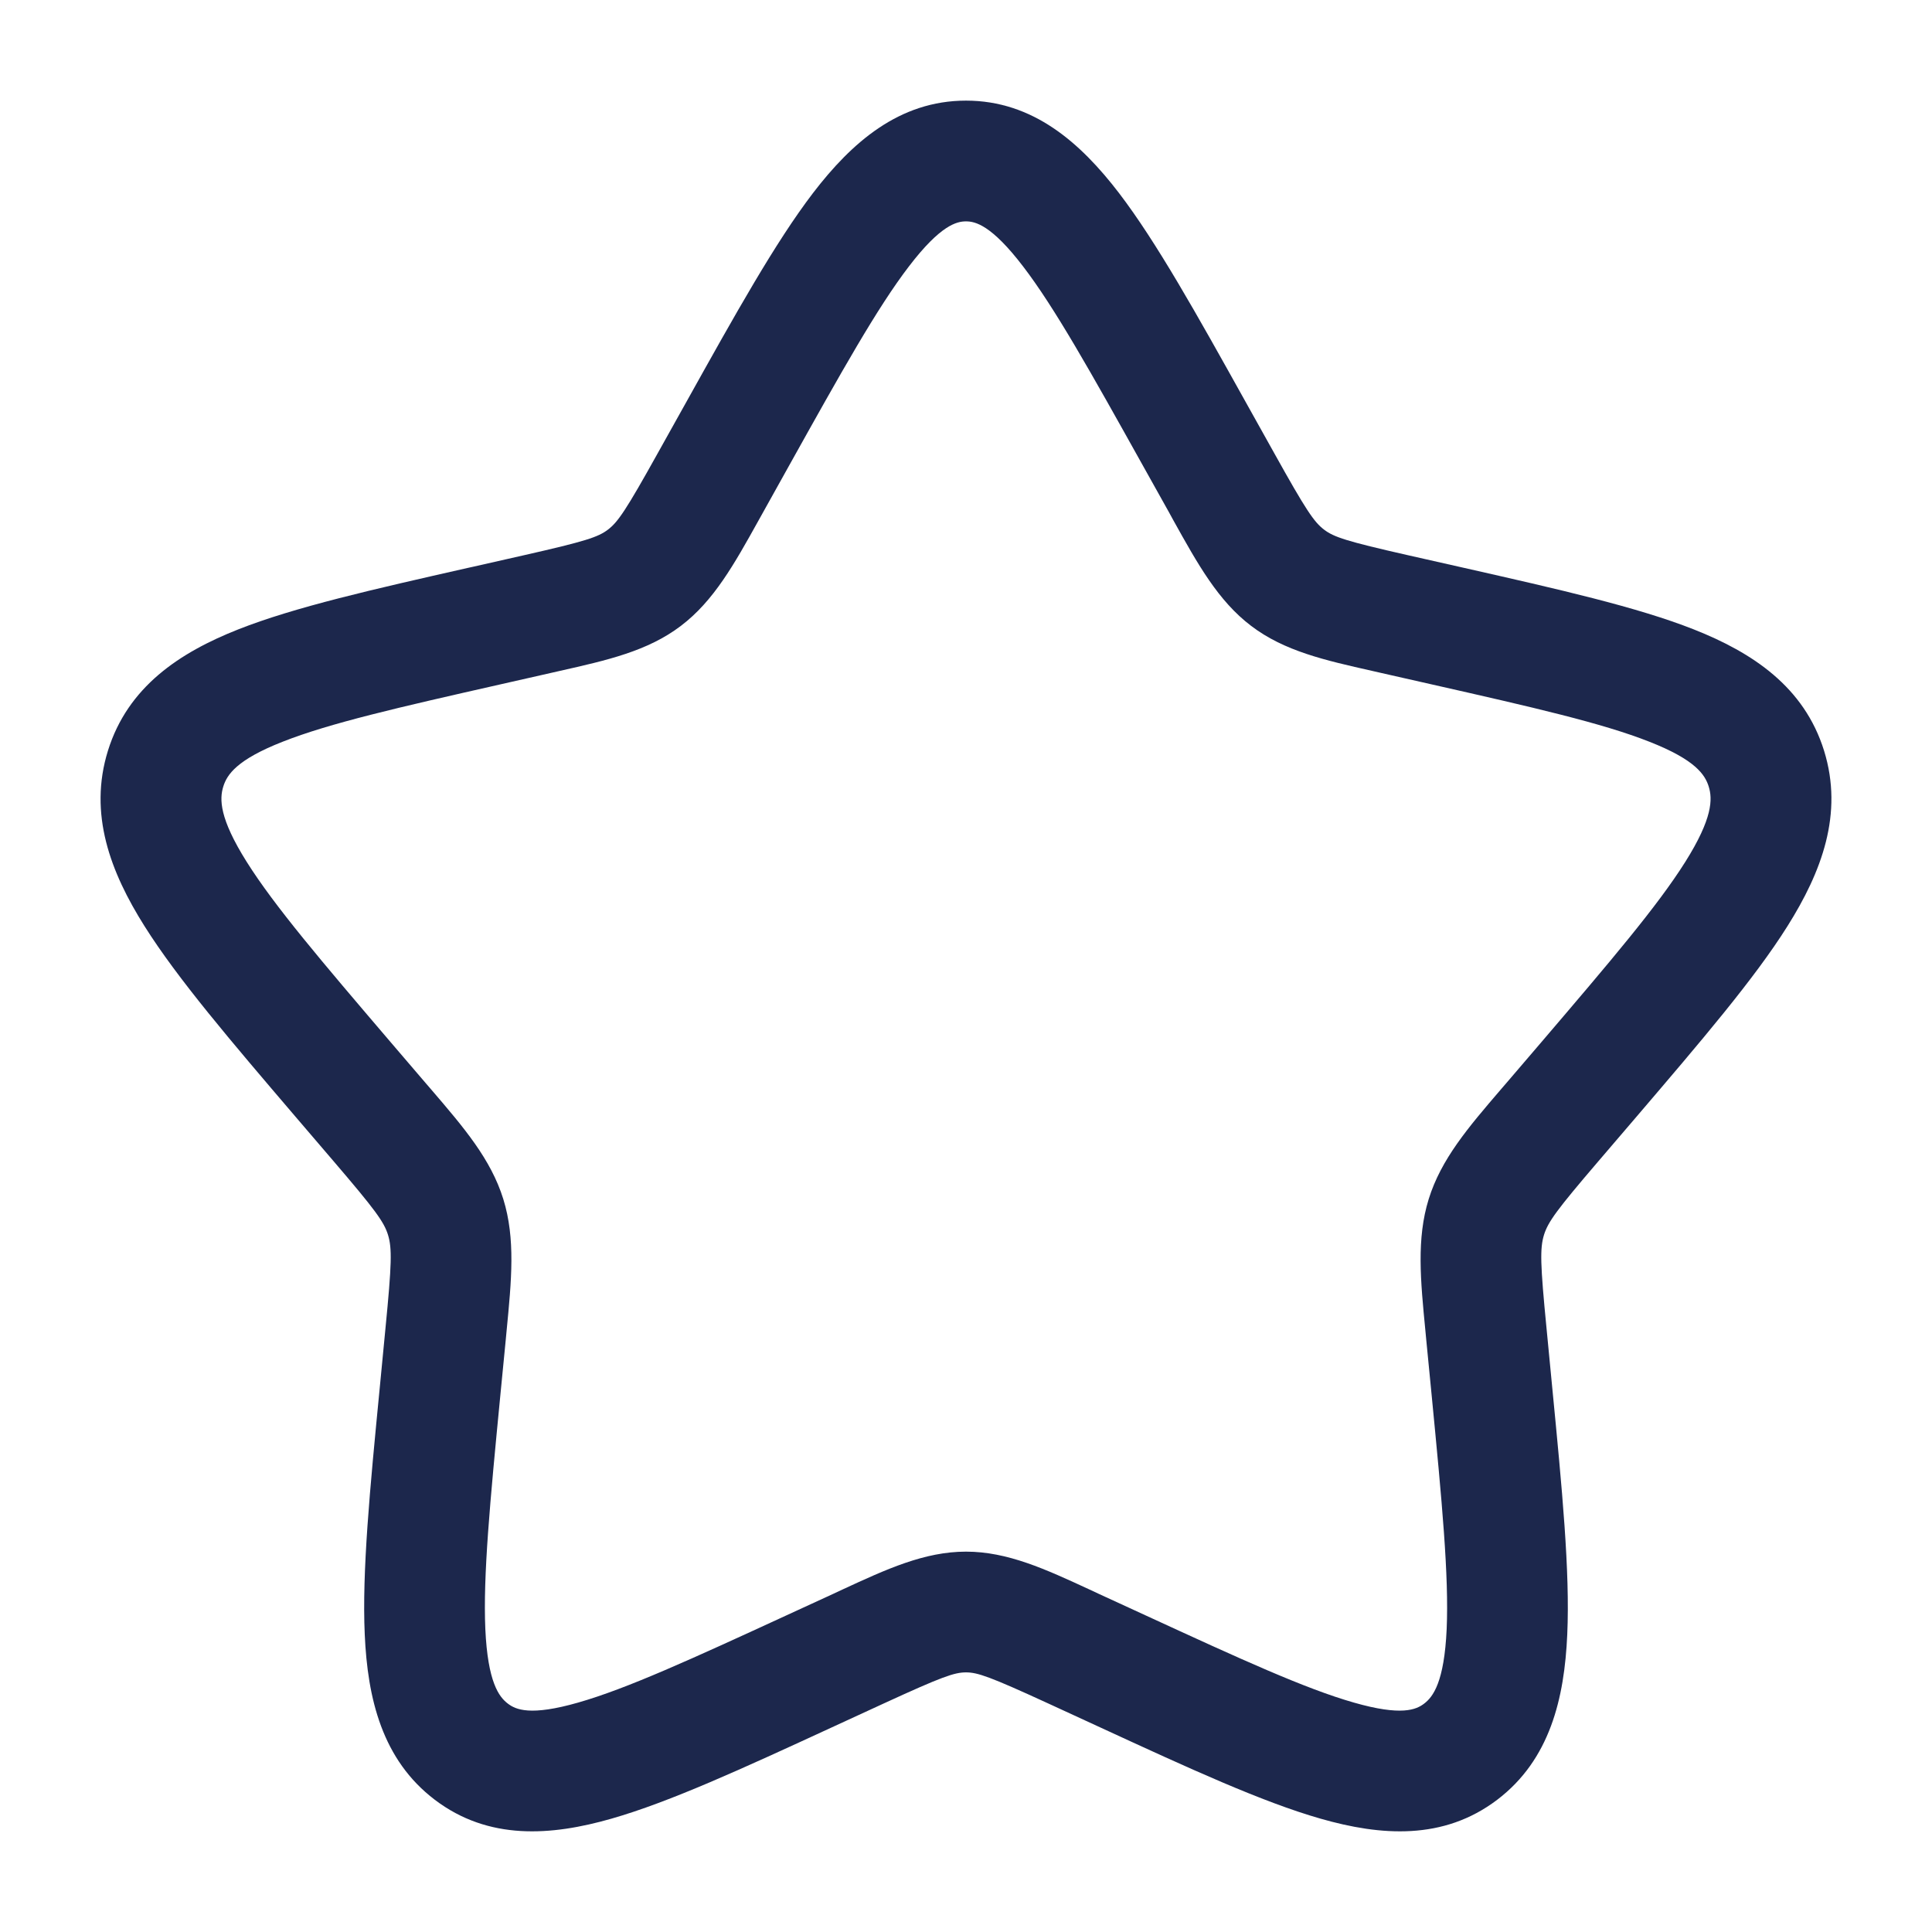
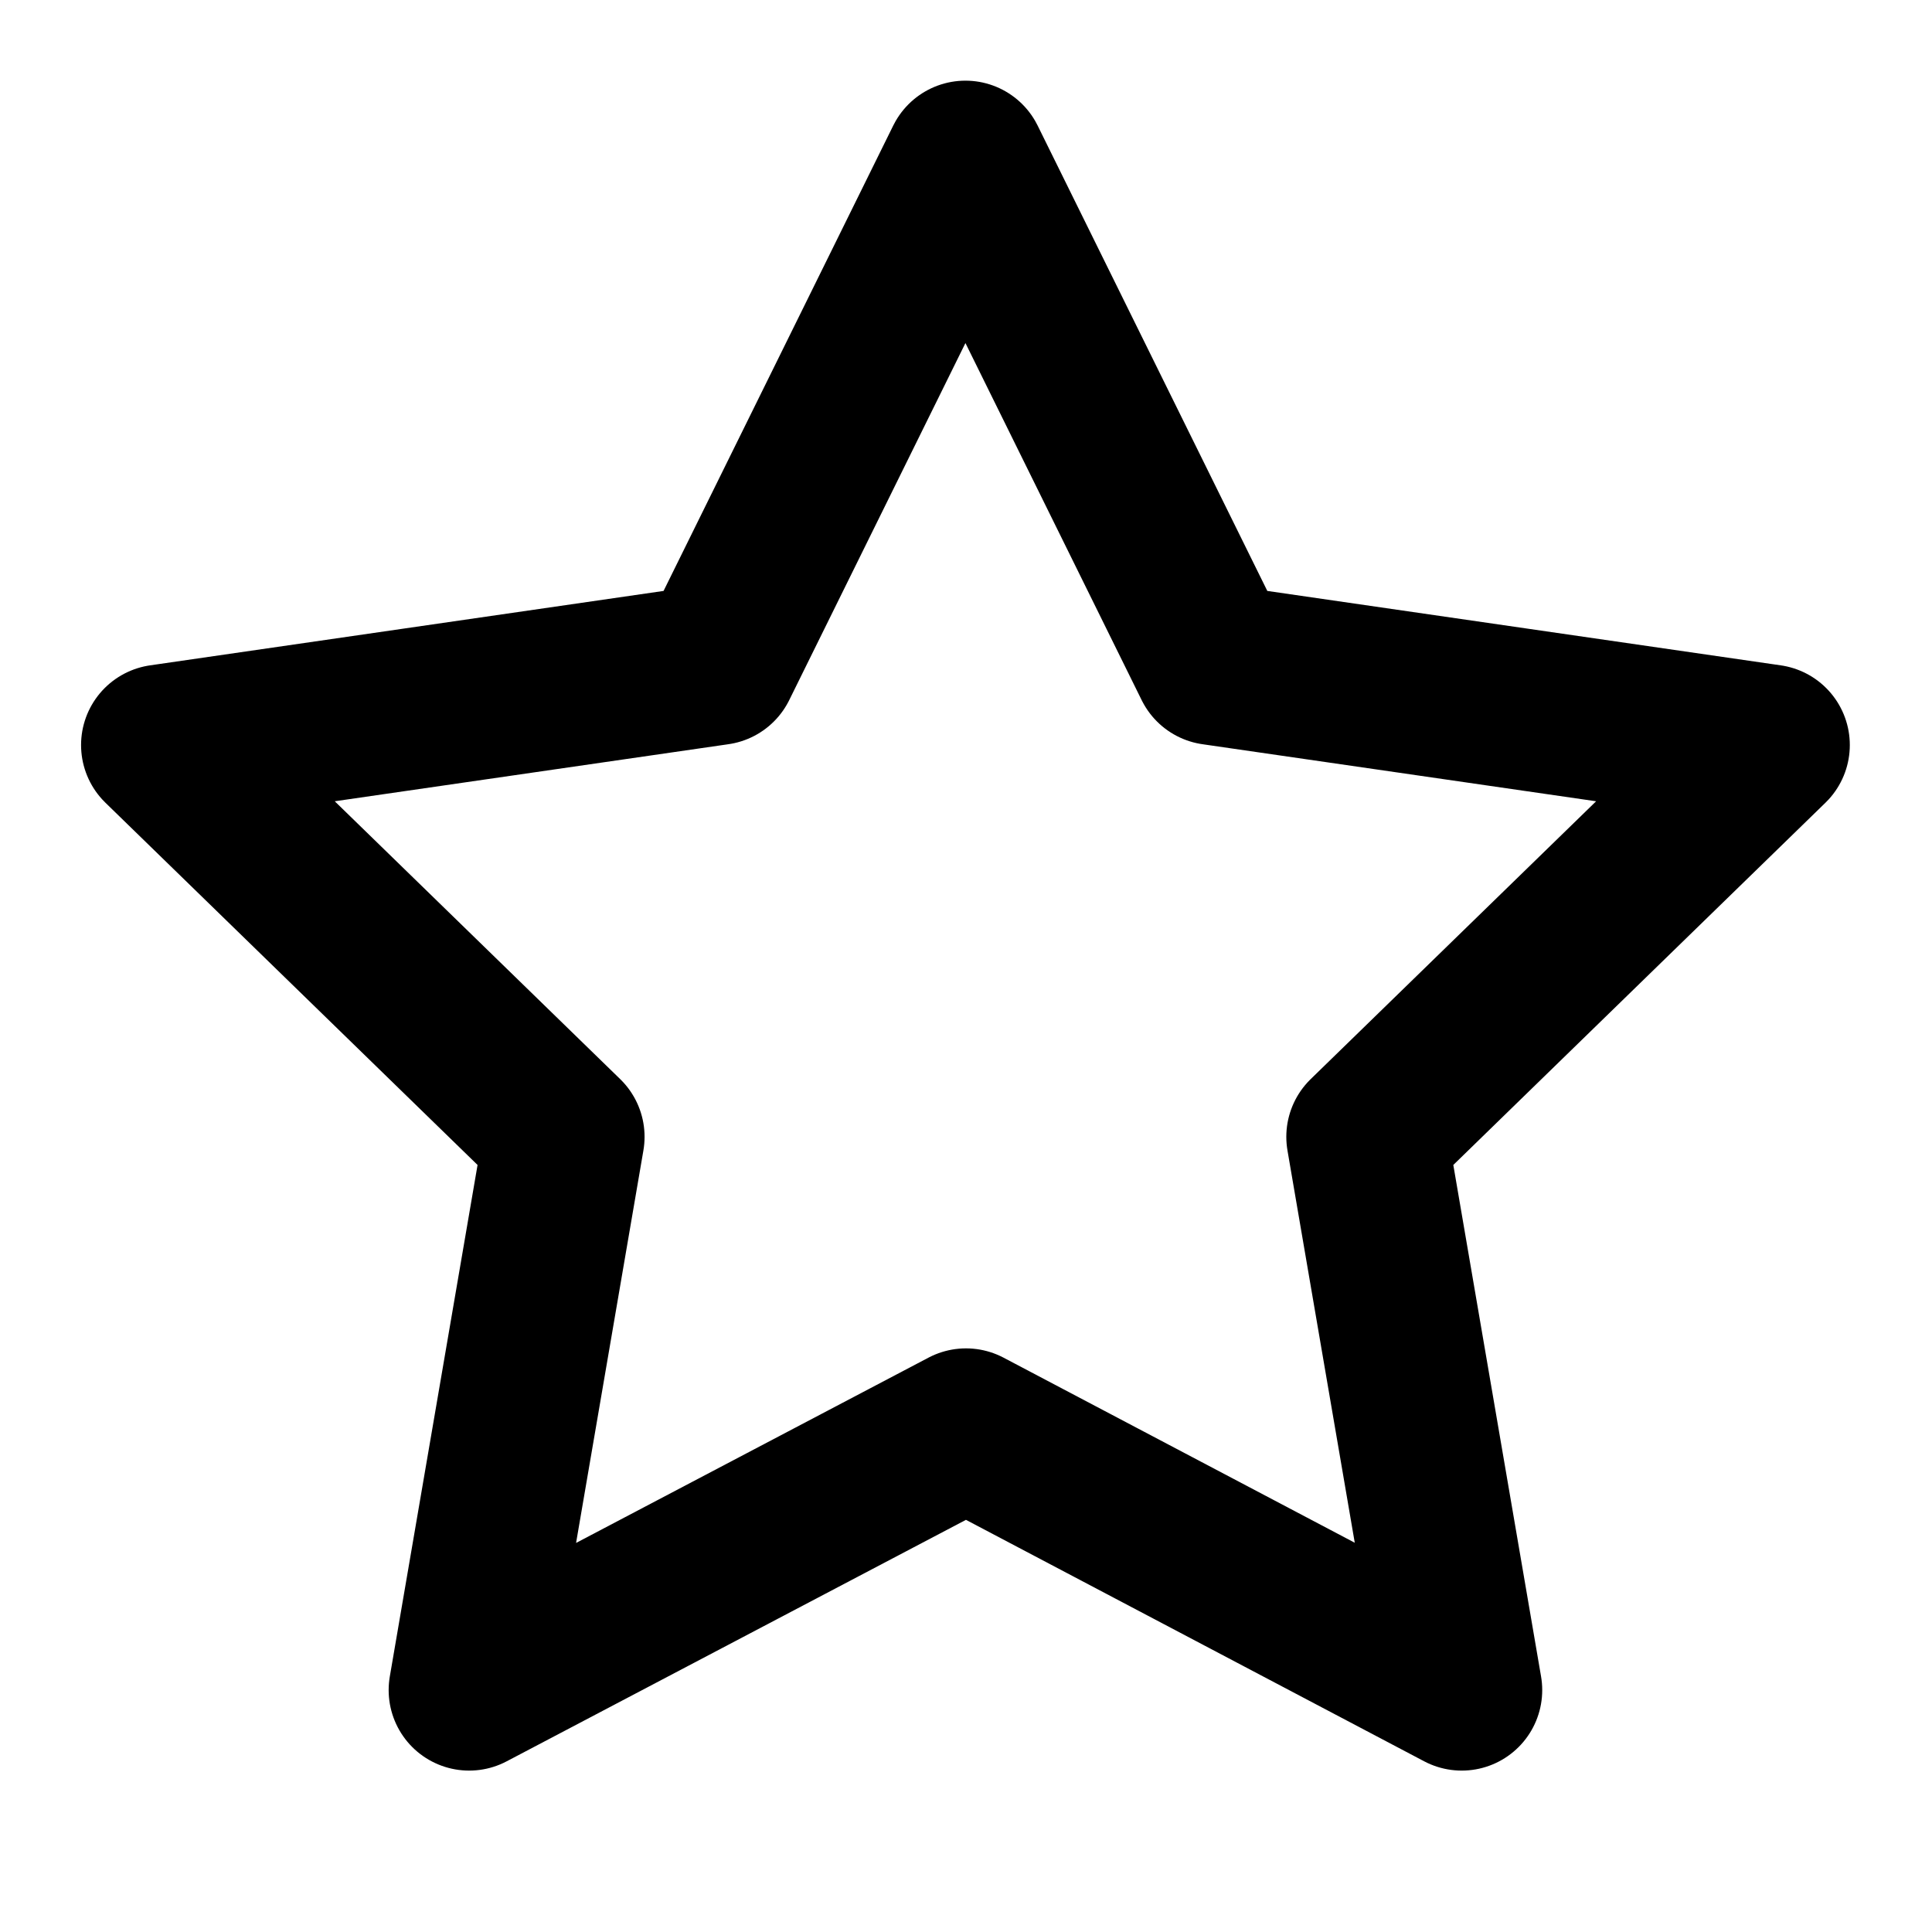
- <svg xmlns="http://www.w3.org/2000/svg" width="800px" height="800px" viewBox="0 0 24 24" fill="none">
-   <path fill-rule="evenodd" clip-rule="evenodd" d="M11.292 3.308C10.898 3.822 10.454 4.616 9.808 5.774L9.481 6.361C9.461 6.397 9.441 6.432 9.422 6.467C9.121 7.008 8.867 7.465 8.458 7.775C8.045 8.089 7.541 8.202 6.955 8.334C6.918 8.342 6.88 8.351 6.841 8.36L6.205 8.504C4.95 8.788 4.096 8.983 3.511 9.214C2.94 9.438 2.82 9.623 2.774 9.77C2.725 9.926 2.724 10.165 3.065 10.707C3.411 11.257 3.996 11.943 4.85 12.943L5.284 13.45C5.309 13.479 5.334 13.508 5.359 13.537C5.762 14.007 6.098 14.399 6.252 14.895C6.405 15.388 6.354 15.905 6.293 16.533C6.289 16.572 6.285 16.61 6.282 16.65L6.216 17.327C6.087 18.659 6 19.576 6.029 20.237C6.059 20.896 6.198 21.079 6.309 21.163C6.407 21.238 6.589 21.32 7.182 21.15C7.785 20.978 8.587 20.611 9.762 20.07L10.358 19.796C10.395 19.779 10.431 19.762 10.467 19.745C11.012 19.493 11.484 19.275 12 19.275C12.516 19.275 12.988 19.493 13.533 19.745C13.569 19.762 13.605 19.779 13.642 19.796L14.238 20.07C15.413 20.611 16.215 20.978 16.818 21.15C17.411 21.32 17.593 21.238 17.691 21.163C17.802 21.079 17.941 20.896 17.971 20.237C18 19.576 17.913 18.659 17.784 17.327L17.718 16.65C17.715 16.61 17.711 16.572 17.707 16.533C17.646 15.905 17.595 15.388 17.748 14.895C17.902 14.399 18.238 14.007 18.641 13.537C18.666 13.508 18.691 13.479 18.716 13.45L19.15 12.943C20.004 11.943 20.589 11.257 20.935 10.707C21.276 10.165 21.275 9.926 21.226 9.77C21.18 9.623 21.06 9.438 20.489 9.214C19.904 8.983 19.05 8.788 17.795 8.504L17.159 8.36C17.12 8.351 17.082 8.342 17.045 8.334C16.459 8.202 15.955 8.089 15.542 7.775C15.133 7.465 14.879 7.008 14.578 6.467C14.559 6.432 14.539 6.397 14.52 6.361L14.192 5.774C13.546 4.616 13.102 3.822 12.708 3.308C12.315 2.794 12.114 2.75 12 2.75C11.886 2.75 11.685 2.794 11.292 3.308ZM10.101 2.396C10.578 1.774 11.167 1.25 12 1.25C12.833 1.25 13.422 1.774 13.899 2.396C14.367 3.008 14.864 3.899 15.471 4.988L15.83 5.631C16.222 6.335 16.323 6.485 16.449 6.58C16.57 6.672 16.726 6.724 17.49 6.897L18.19 7.055C19.365 7.321 20.334 7.54 21.039 7.818C21.771 8.107 22.412 8.532 22.659 9.325C22.903 10.11 22.628 10.832 22.204 11.506C21.793 12.16 21.134 12.93 20.331 13.87L19.856 14.425C19.339 15.029 19.231 15.177 19.18 15.34C19.129 15.507 19.133 15.699 19.212 16.505L19.283 17.243C19.405 18.499 19.504 19.524 19.469 20.304C19.434 21.098 19.254 21.86 18.598 22.358C17.931 22.864 17.154 22.807 16.404 22.592C15.677 22.384 14.771 21.967 13.671 21.46L13.015 21.158C12.297 20.828 12.144 20.775 12 20.775C11.856 20.775 11.703 20.828 10.985 21.158L10.329 21.46C9.229 21.967 8.323 22.384 7.596 22.592C6.846 22.807 6.069 22.864 5.402 22.358C4.746 21.86 4.566 21.098 4.531 20.304C4.496 19.524 4.595 18.499 4.717 17.243L4.788 16.505C4.867 15.699 4.871 15.507 4.82 15.34C4.769 15.177 4.661 15.029 4.144 14.425L3.669 13.87C2.866 12.93 2.208 12.16 1.796 11.506C1.371 10.832 1.097 10.11 1.341 9.325C1.588 8.532 2.229 8.107 2.961 7.818C3.666 7.54 4.635 7.321 5.81 7.055L5.874 7.041L6.51 6.897C7.274 6.724 7.43 6.672 7.551 6.58C7.677 6.485 7.778 6.335 8.17 5.631L8.529 4.988C9.136 3.899 9.633 3.008 10.101 2.396Z" fill="#1C274C" />
+ <svg xmlns="http://www.w3.org/2000/svg" width="1em" height="1em" viewBox="0 0 24 24">
+   <path fill="none" stroke="currentColor" stroke-linecap="round" stroke-linejoin="round" stroke-width="2" d="m12 17.75l-6.172 3.245l1.179-6.873l-5-4.867l6.9-1l3.086-6.253l3.086 6.253l6.9 1l-5 4.867l1.179 6.873z" />
</svg>
